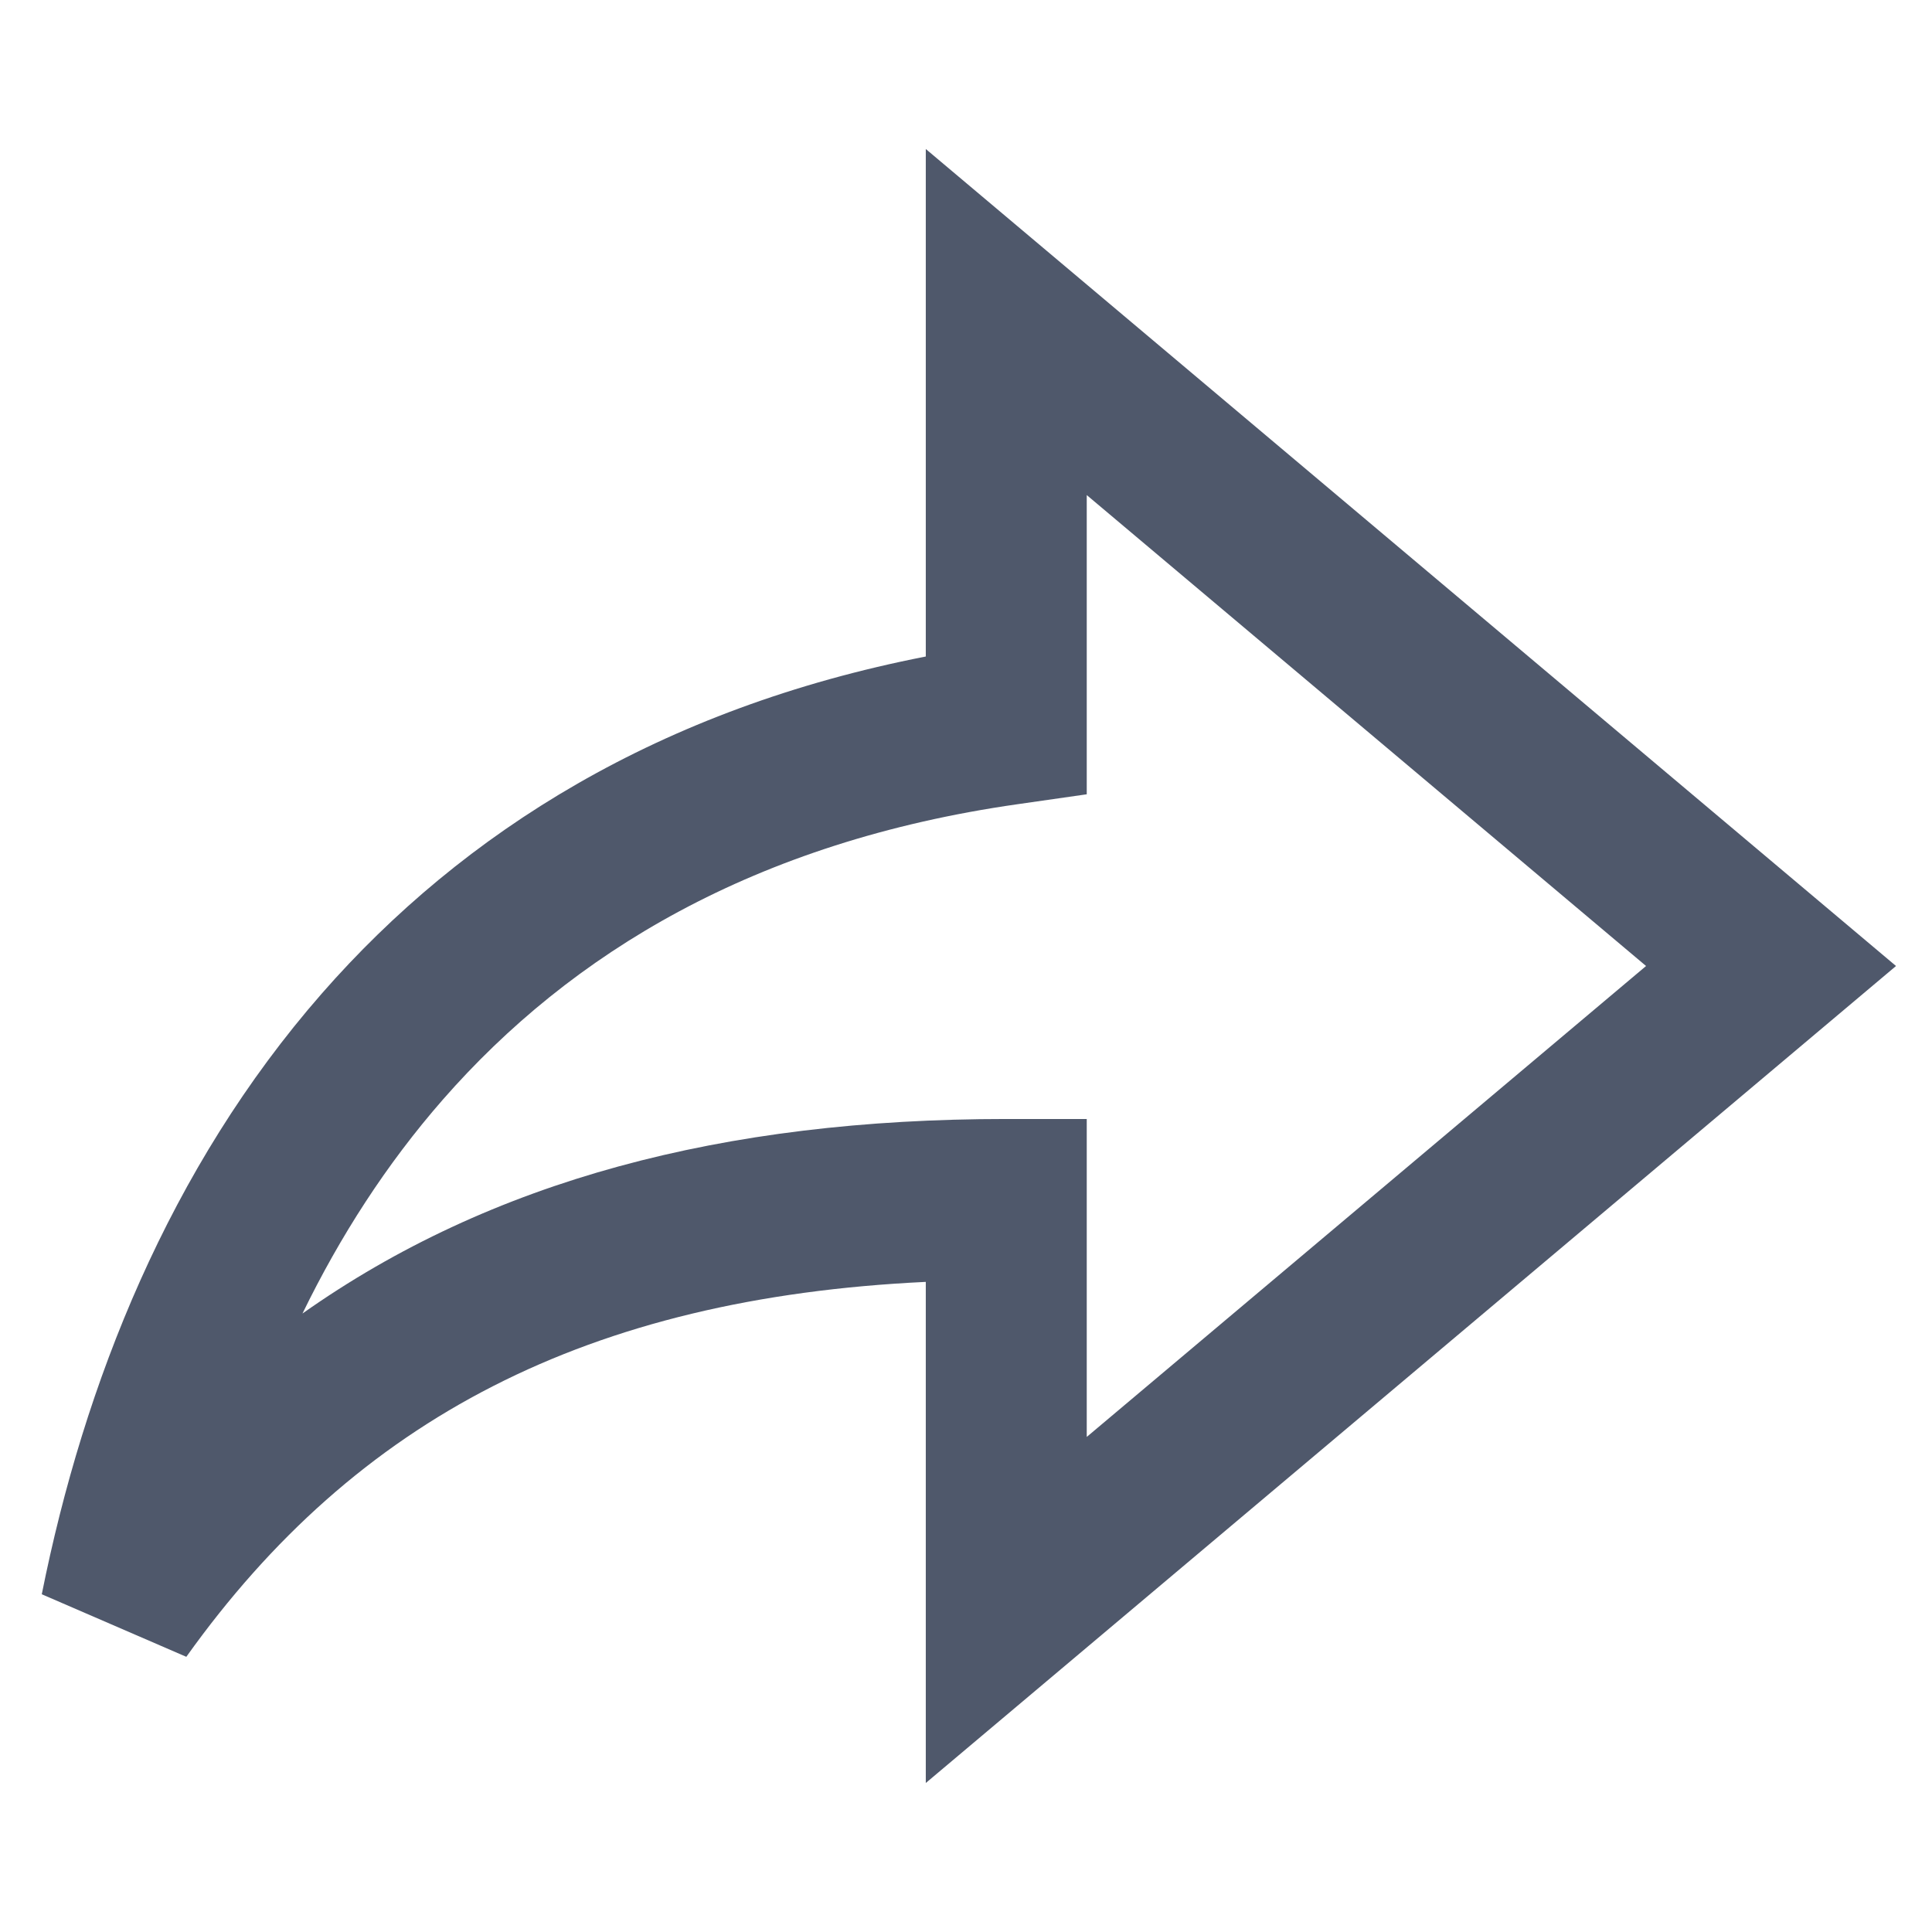
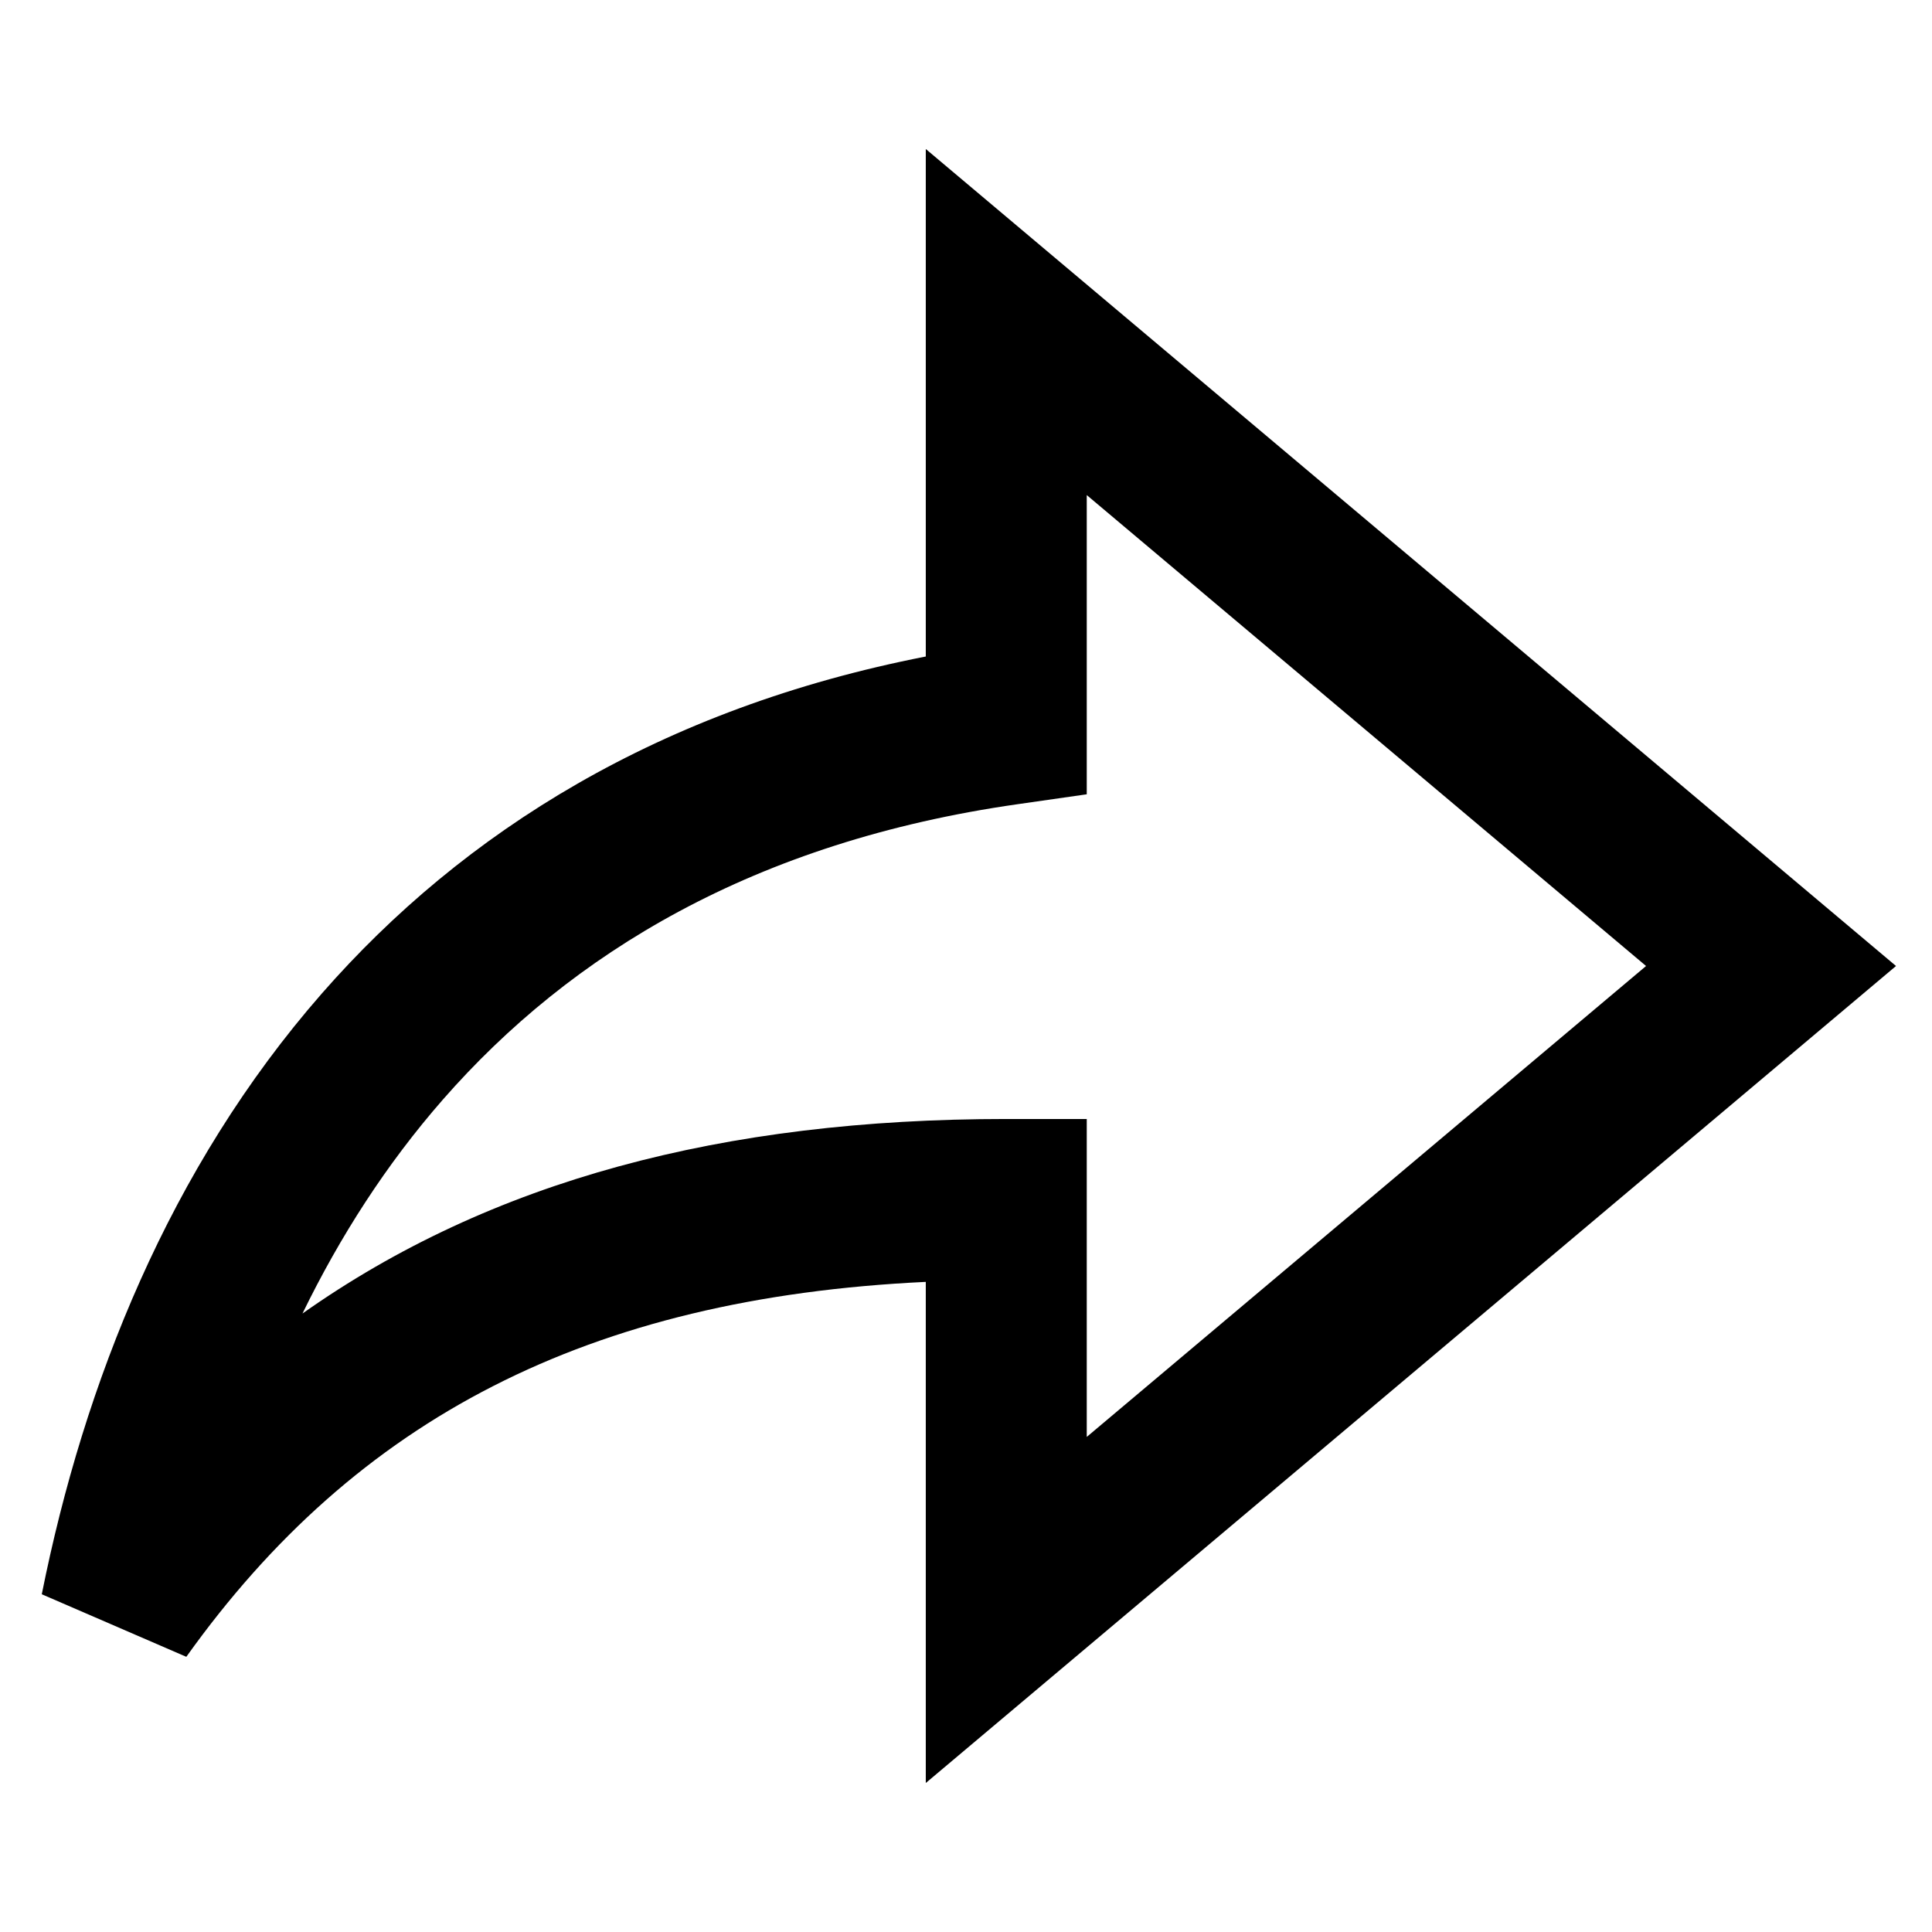
<svg xmlns="http://www.w3.org/2000/svg" width="16" height="16" viewBox="0 0 16 16" fill="none">
-   <path fill-rule="evenodd" clip-rule="evenodd" d="M7.667 1.234L15.702 8L7.667 14.766V10.616C4.87 10.749 2.951 11.749 1.543 13.721L0.346 13.203C0.695 11.458 1.401 9.673 2.665 8.228C3.84 6.885 5.471 5.866 7.667 5.437L7.667 1.234ZM9 4.1V6.578L8.428 6.66C6.248 6.971 4.727 7.896 3.668 9.106C3.199 9.642 2.815 10.241 2.505 10.878C4.064 9.777 5.986 9.267 8.333 9.267H9V11.9L13.632 8L9 4.1Z" fill="#4F586B" style="       fill: #4f586b;       fill: color(display-p3 0.31 0.345 0.42);       fill-opacity: 1;     " />
+   <path fill-rule="evenodd" clip-rule="evenodd" d="M7.667 1.234L15.702 8L7.667 14.766V10.616C4.87 10.749 2.951 11.749 1.543 13.721L0.346 13.203C0.695 11.458 1.401 9.673 2.665 8.228C3.84 6.885 5.471 5.866 7.667 5.437L7.667 1.234ZM9 4.1V6.578L8.428 6.66C6.248 6.971 4.727 7.896 3.668 9.106C3.199 9.642 2.815 10.241 2.505 10.878C4.064 9.777 5.986 9.267 8.333 9.267H9V11.9L13.632 8L9 4.1Z" fill="currentColor" />
</svg>
